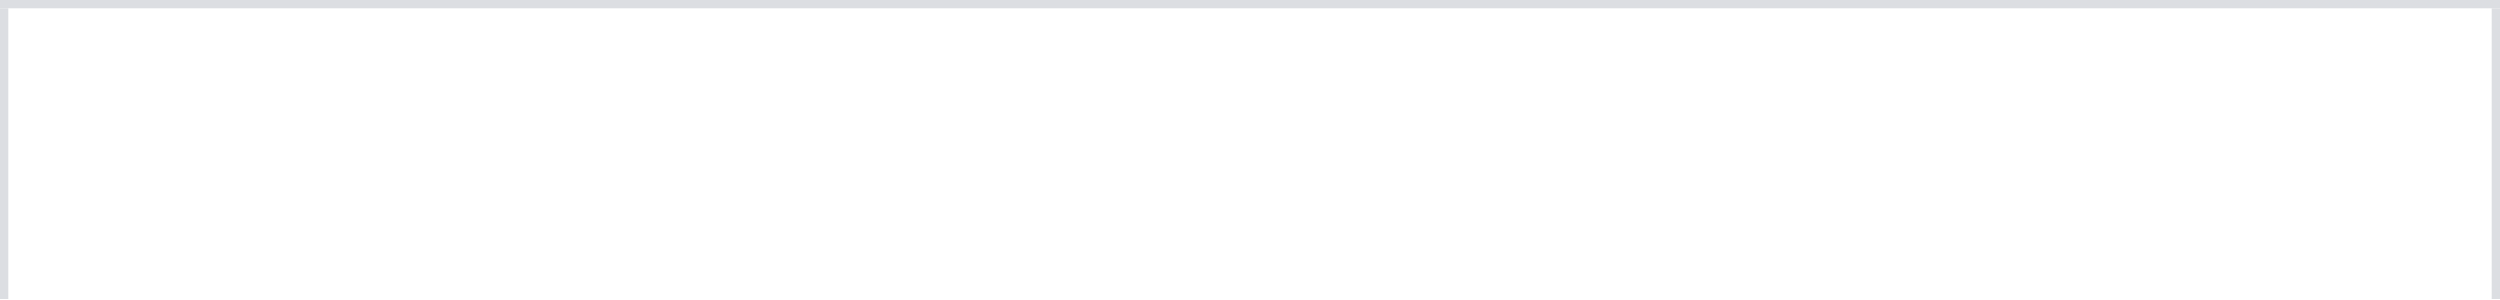
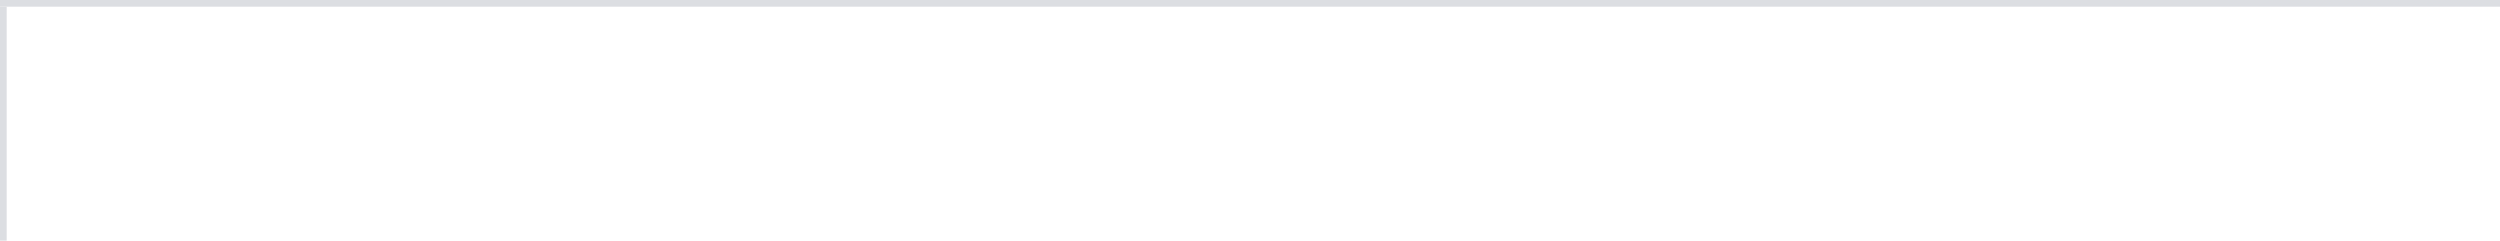
- <svg xmlns="http://www.w3.org/2000/svg" version="1.1" width="301px" height="36px" viewBox="805 77 301 36">
-   <path d="M 1 1  L 300 1  L 300 36  L 1 36  L 1 1  Z " fill-rule="nonzero" fill="rgba(255, 255, 255, 1)" stroke="none" transform="matrix(1 0 0 1 805 77 )" class="fill" />
-   <path d="M 0.5 1  L 0.5 36  " stroke-width="1" stroke-dasharray="0" stroke="rgba(220, 222, 226, 1)" fill="none" transform="matrix(1 0 0 1 805 77 )" class="stroke" />
-   <path d="M 0 0.5  L 301 0.5  " stroke-width="1" stroke-dasharray="0" stroke="rgba(220, 222, 226, 1)" fill="none" transform="matrix(1 0 0 1 805 77 )" class="stroke" />
-   <path d="M 300.5 1  L 300.5 36  " stroke-width="1" stroke-dasharray="0" stroke="rgba(220, 222, 226, 1)" fill="none" transform="matrix(1 0 0 1 805 77 )" class="stroke" />
+ <svg xmlns="http://www.w3.org/2000/svg" version="1.1" width="374px" height="36px" viewBox="213 77 374 36">
+   <path d="M 1 1  L 374 1  L 374 36  L 1 36  L 1 1  Z " fill-rule="nonzero" fill="rgba(255, 255, 255, 1)" stroke="none" transform="matrix(1 0 0 1 213 77 )" class="fill" />
+   <path d="M 0.5 1  L 0.5 36  " stroke-width="1" stroke-dasharray="0" stroke="rgba(220, 222, 226, 1)" fill="none" transform="matrix(1 0 0 1 213 77 )" class="stroke" />
+   <path d="M 0 0.5  L 374 0.5  " stroke-width="1" stroke-dasharray="0" stroke="rgba(220, 222, 226, 1)" fill="none" transform="matrix(1 0 0 1 213 77 )" class="stroke" />
</svg>
